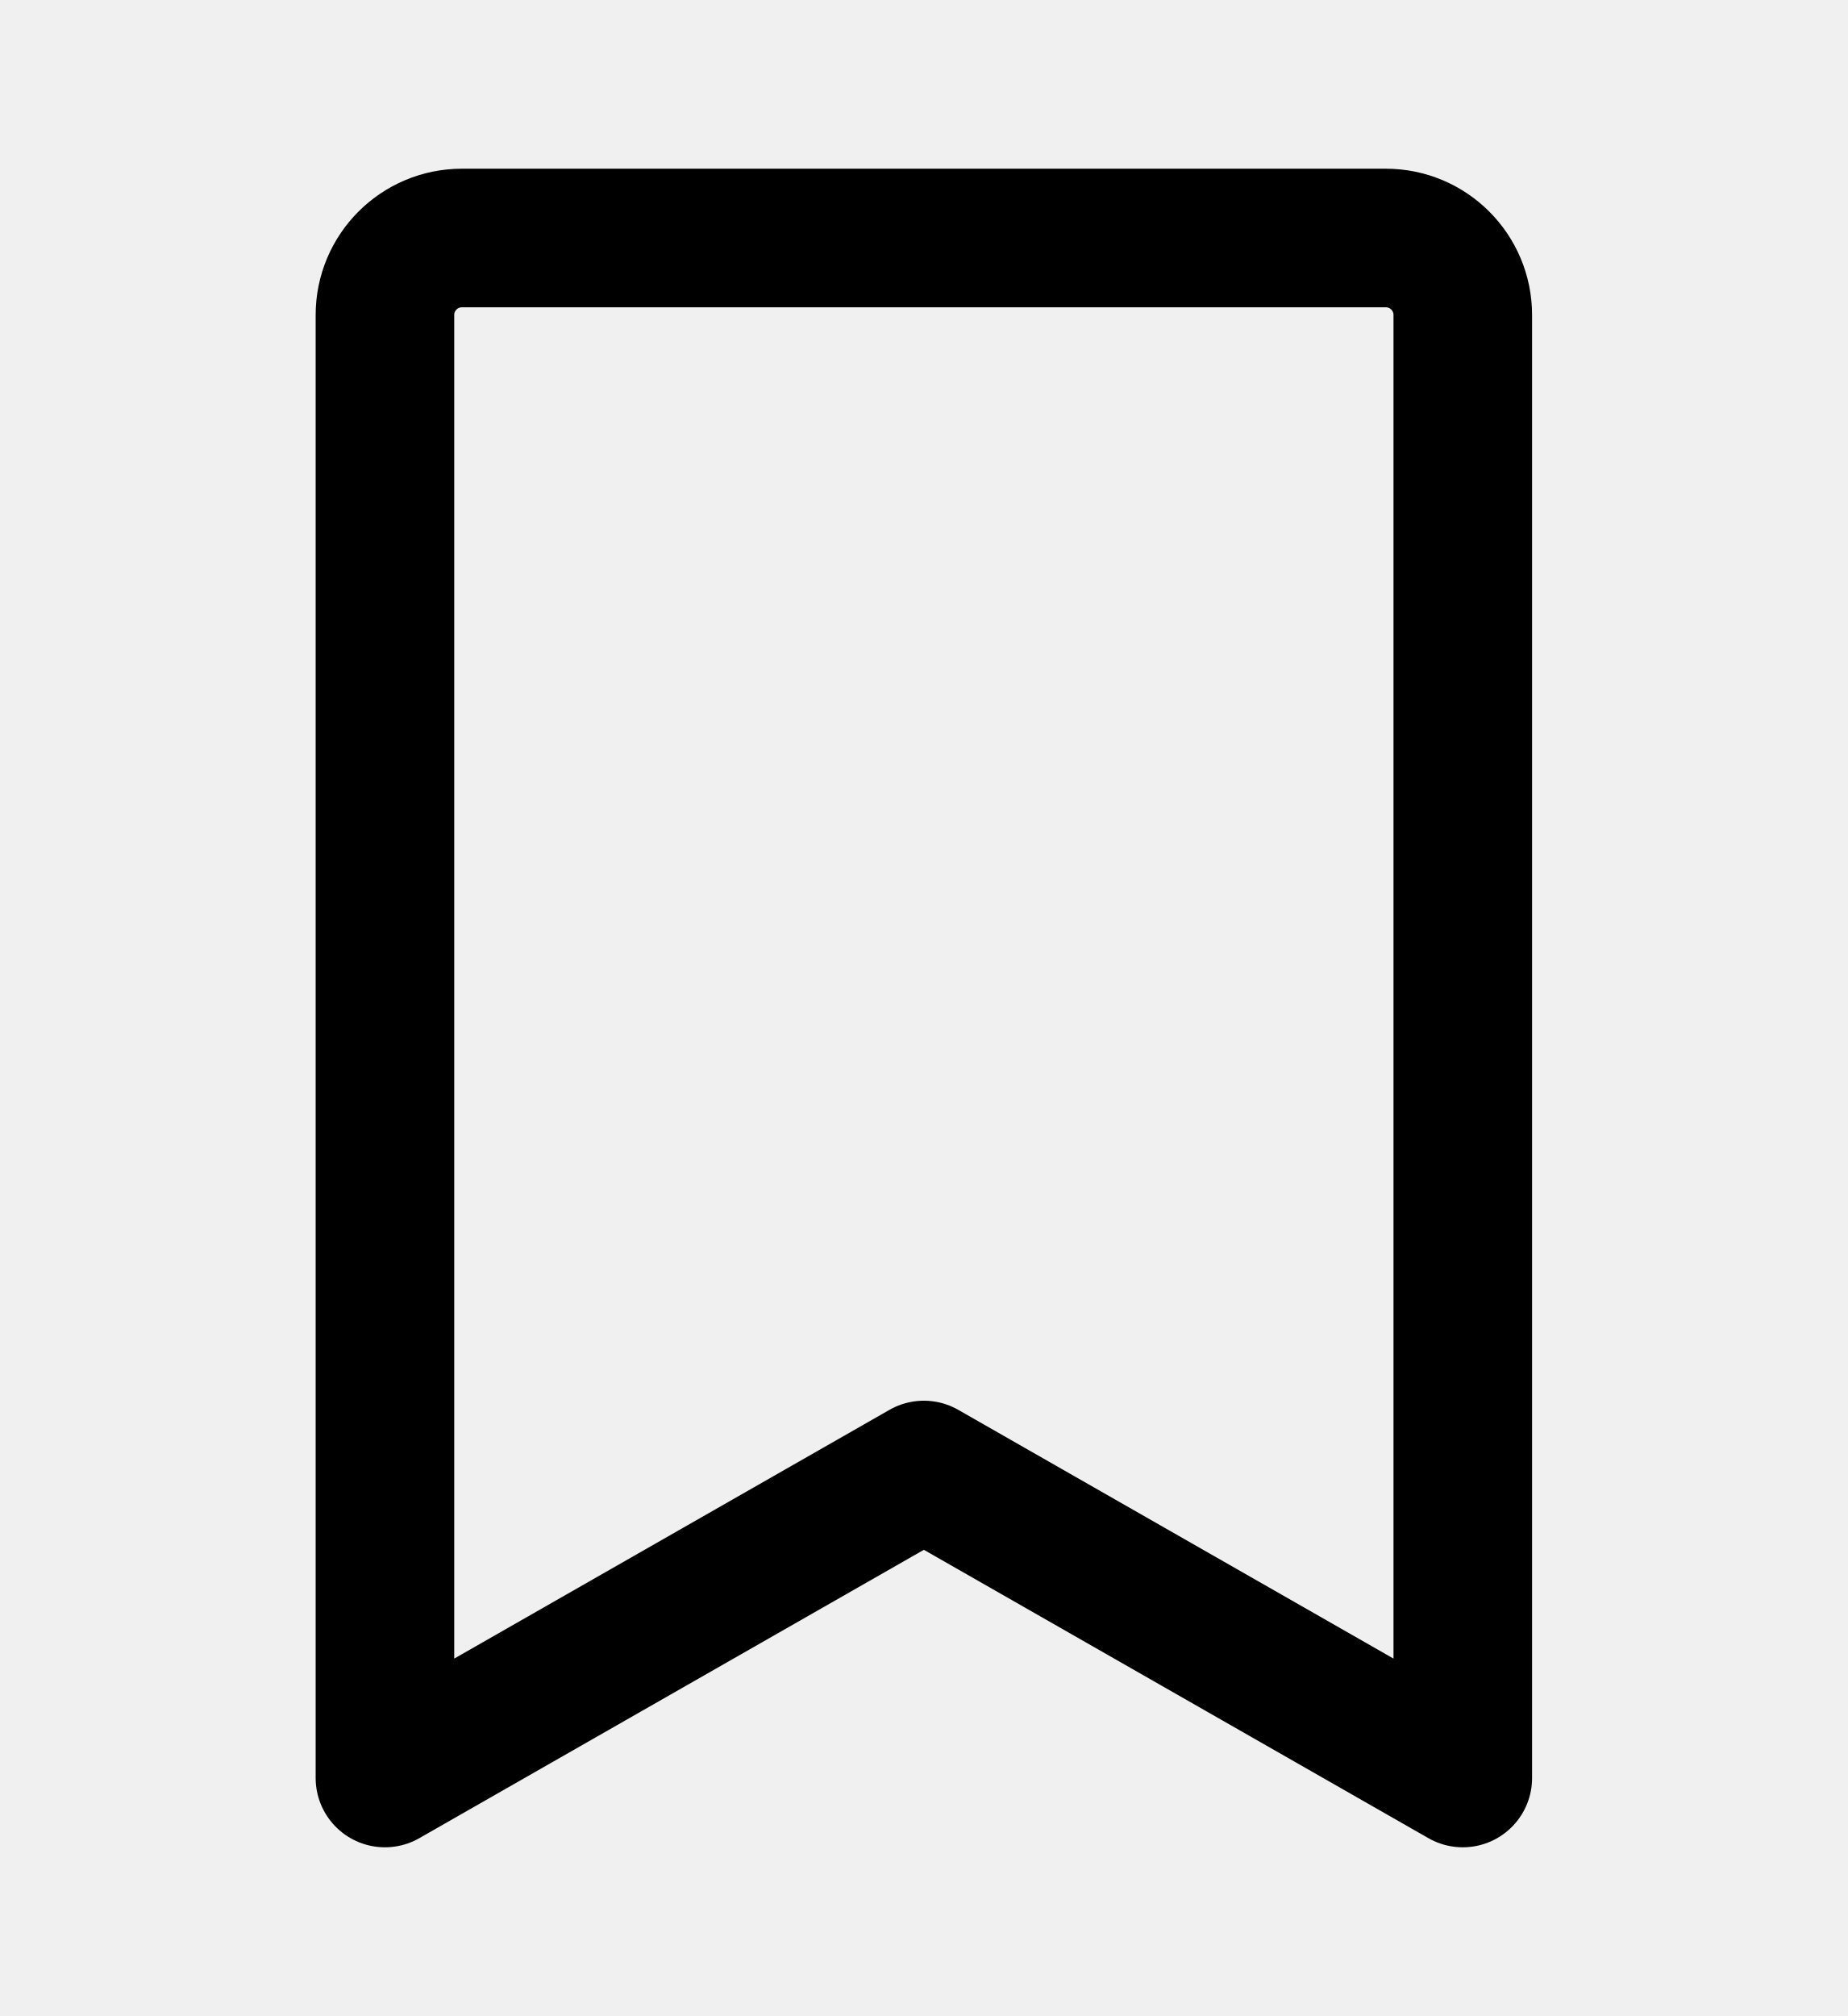
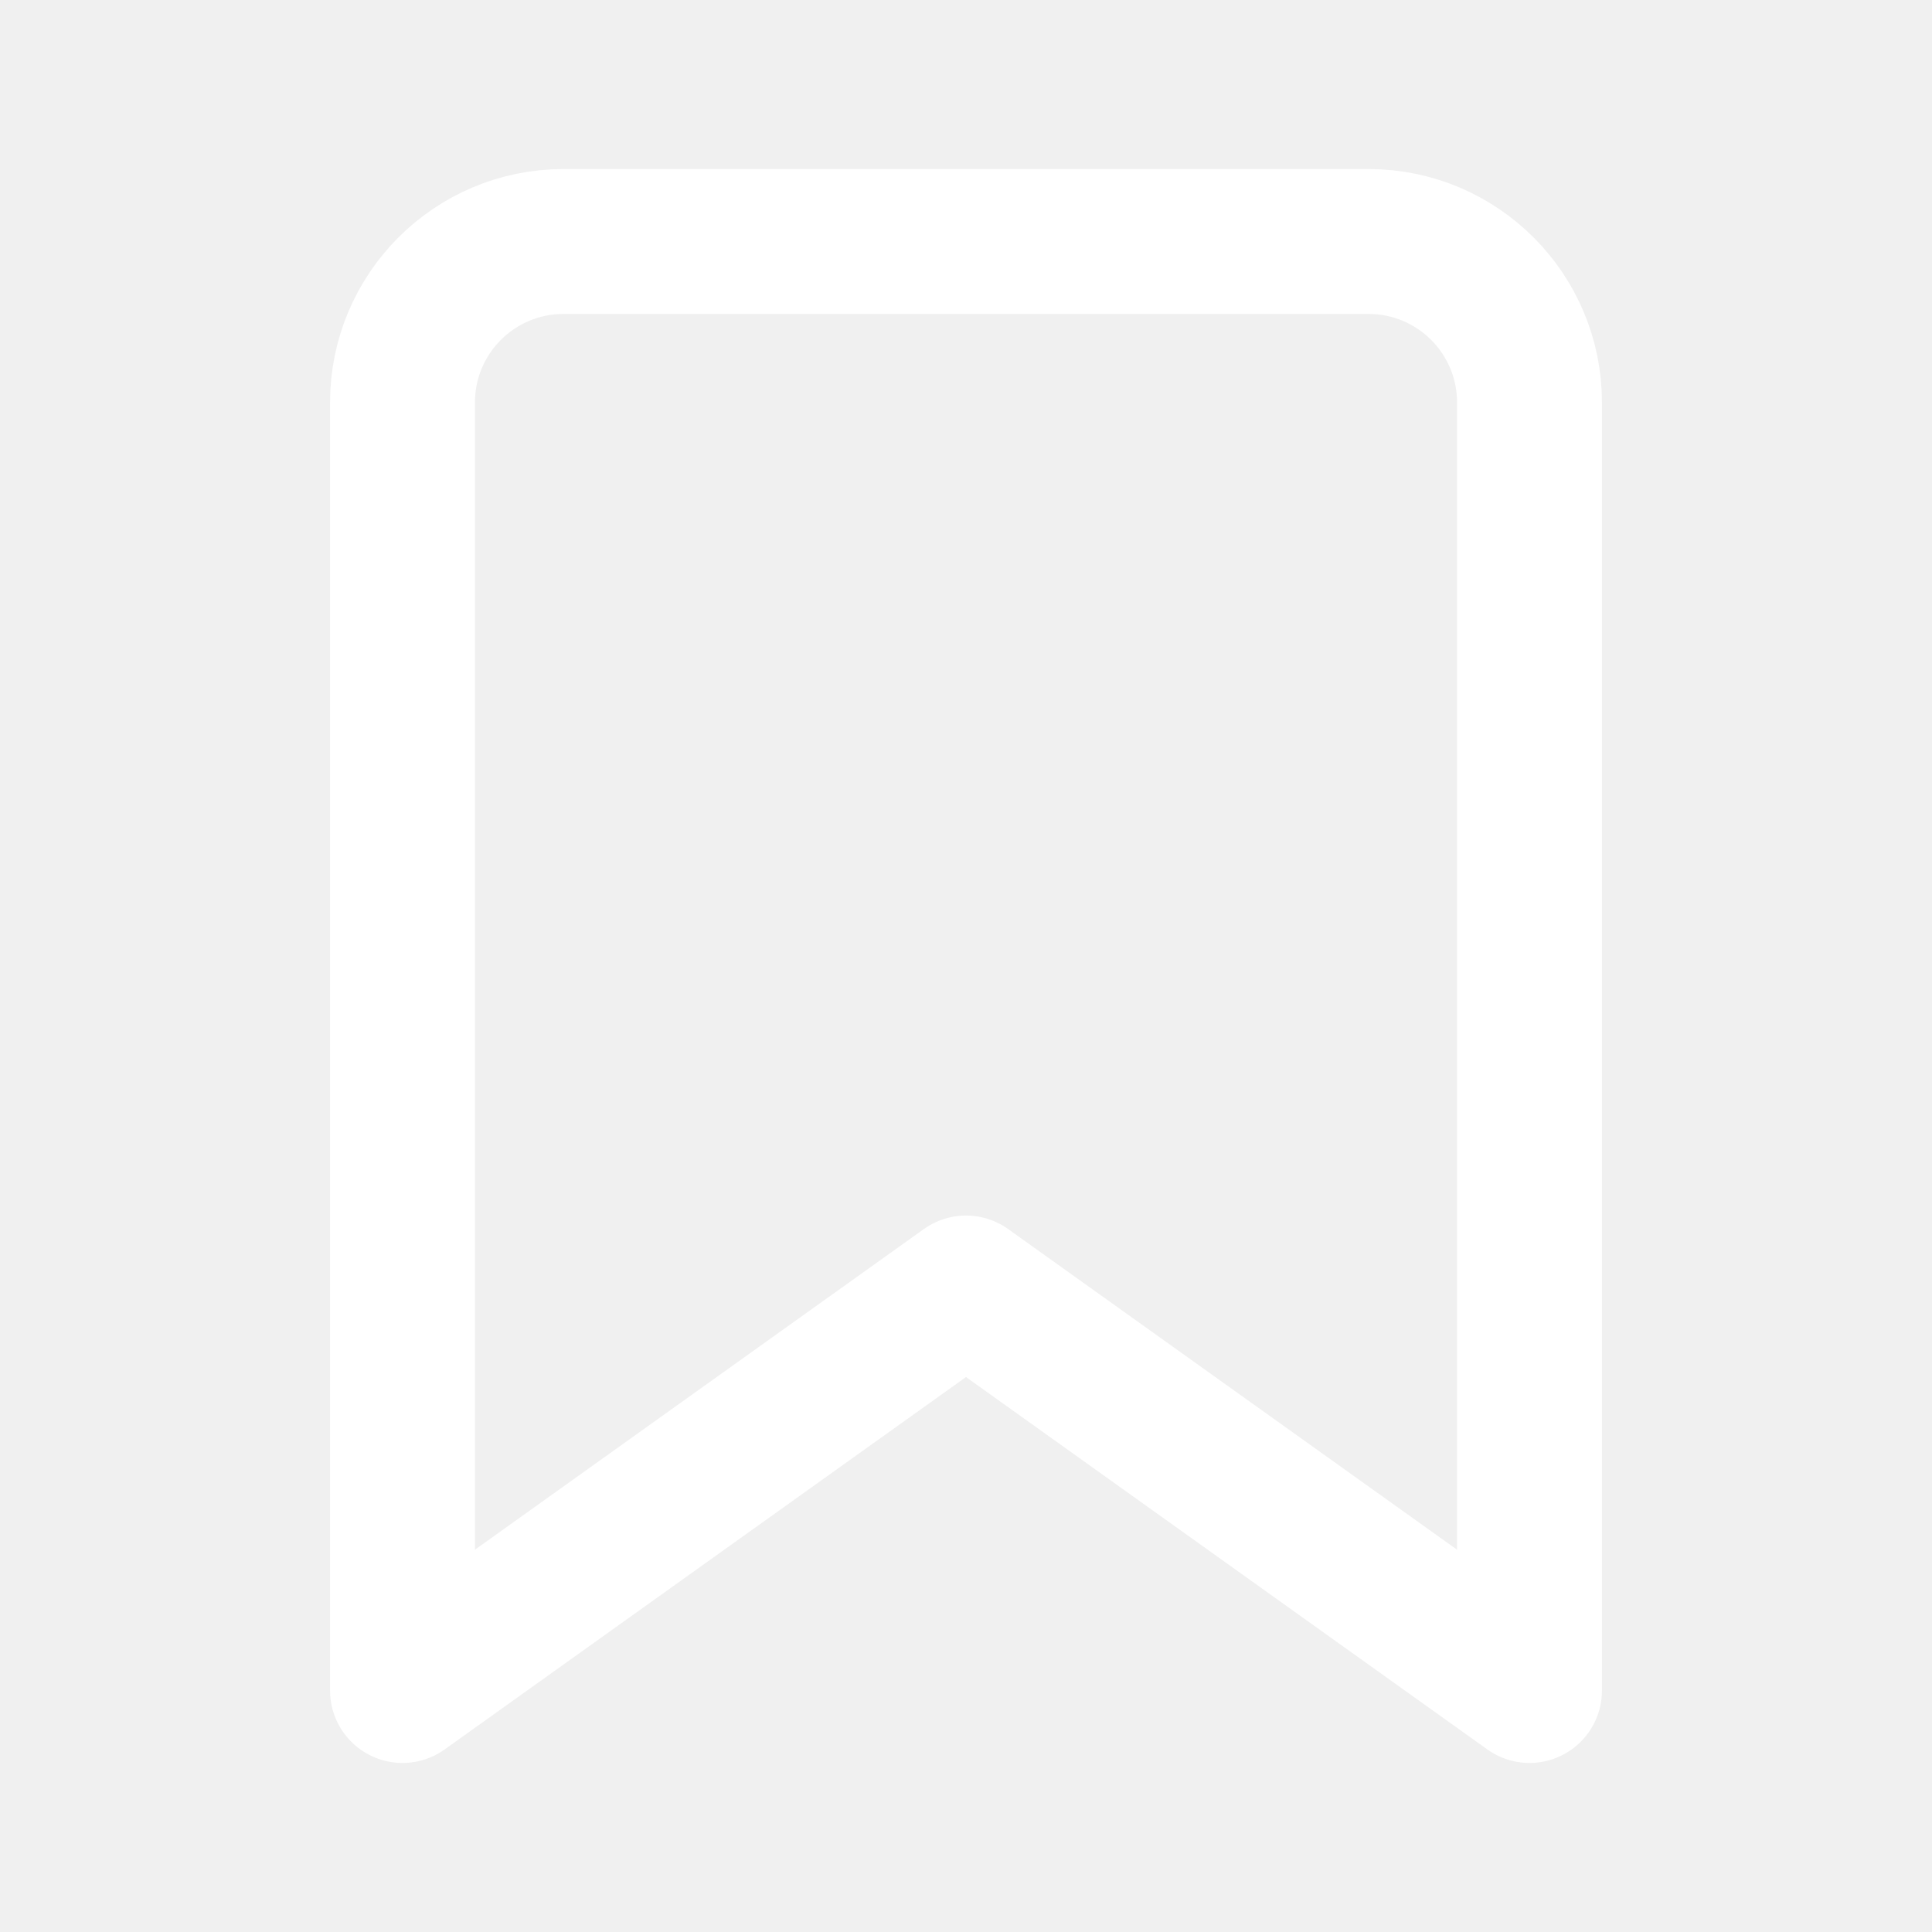
- <svg xmlns="http://www.w3.org/2000/svg" width="22" height="24" viewBox="0 0 24 24" fill="none">
-   <path d="M6 2h12a1 1 0 0 1 1 1v19l-7-4-7 4V3a1 1 0 0 1 1-1z" stroke="currentColor" stroke-width="1.8" stroke-linecap="round" stroke-linejoin="round" />
+ <svg xmlns="http://www.w3.org/2000/svg" width="24" height="24" viewBox="0 0 24 24" fill="none">
+   <path d="M19 21l-7-5-7 5V5a2 2 0 0 1 2-2h10a2 2 0 0 1 2 2z" stroke="white" stroke-width="1.8" stroke-linecap="round" stroke-linejoin="round" />
</svg>
